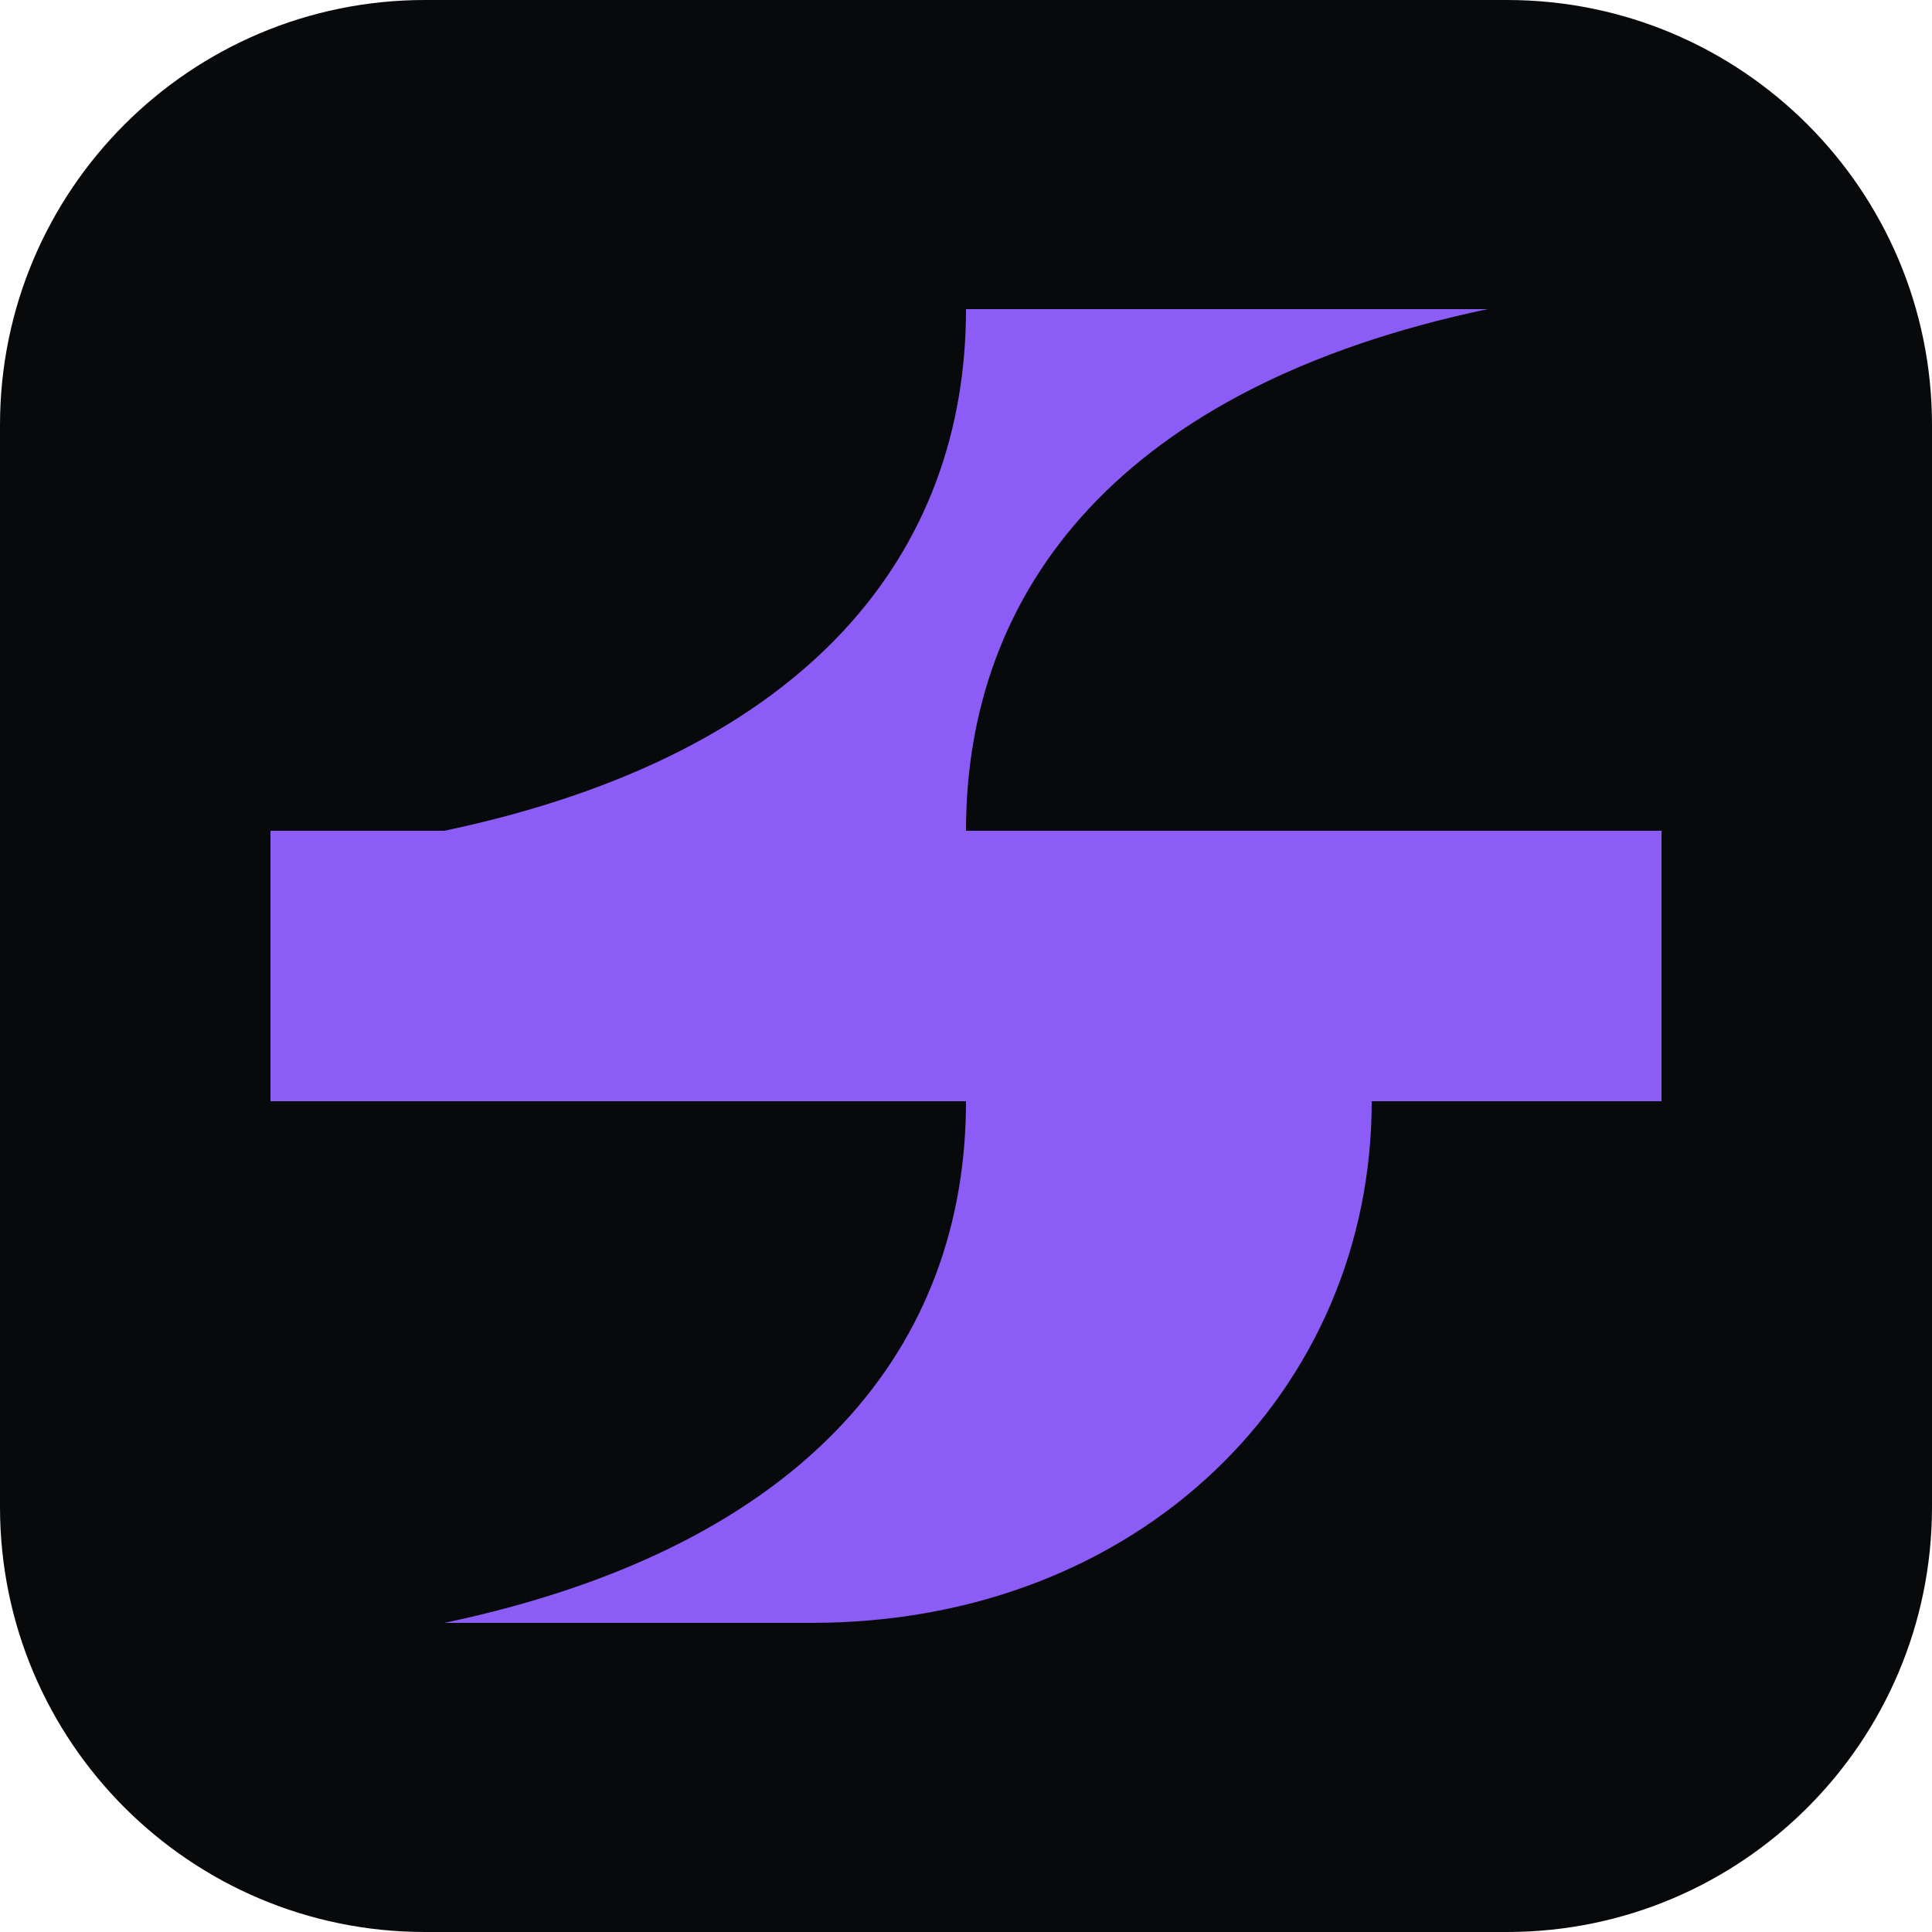
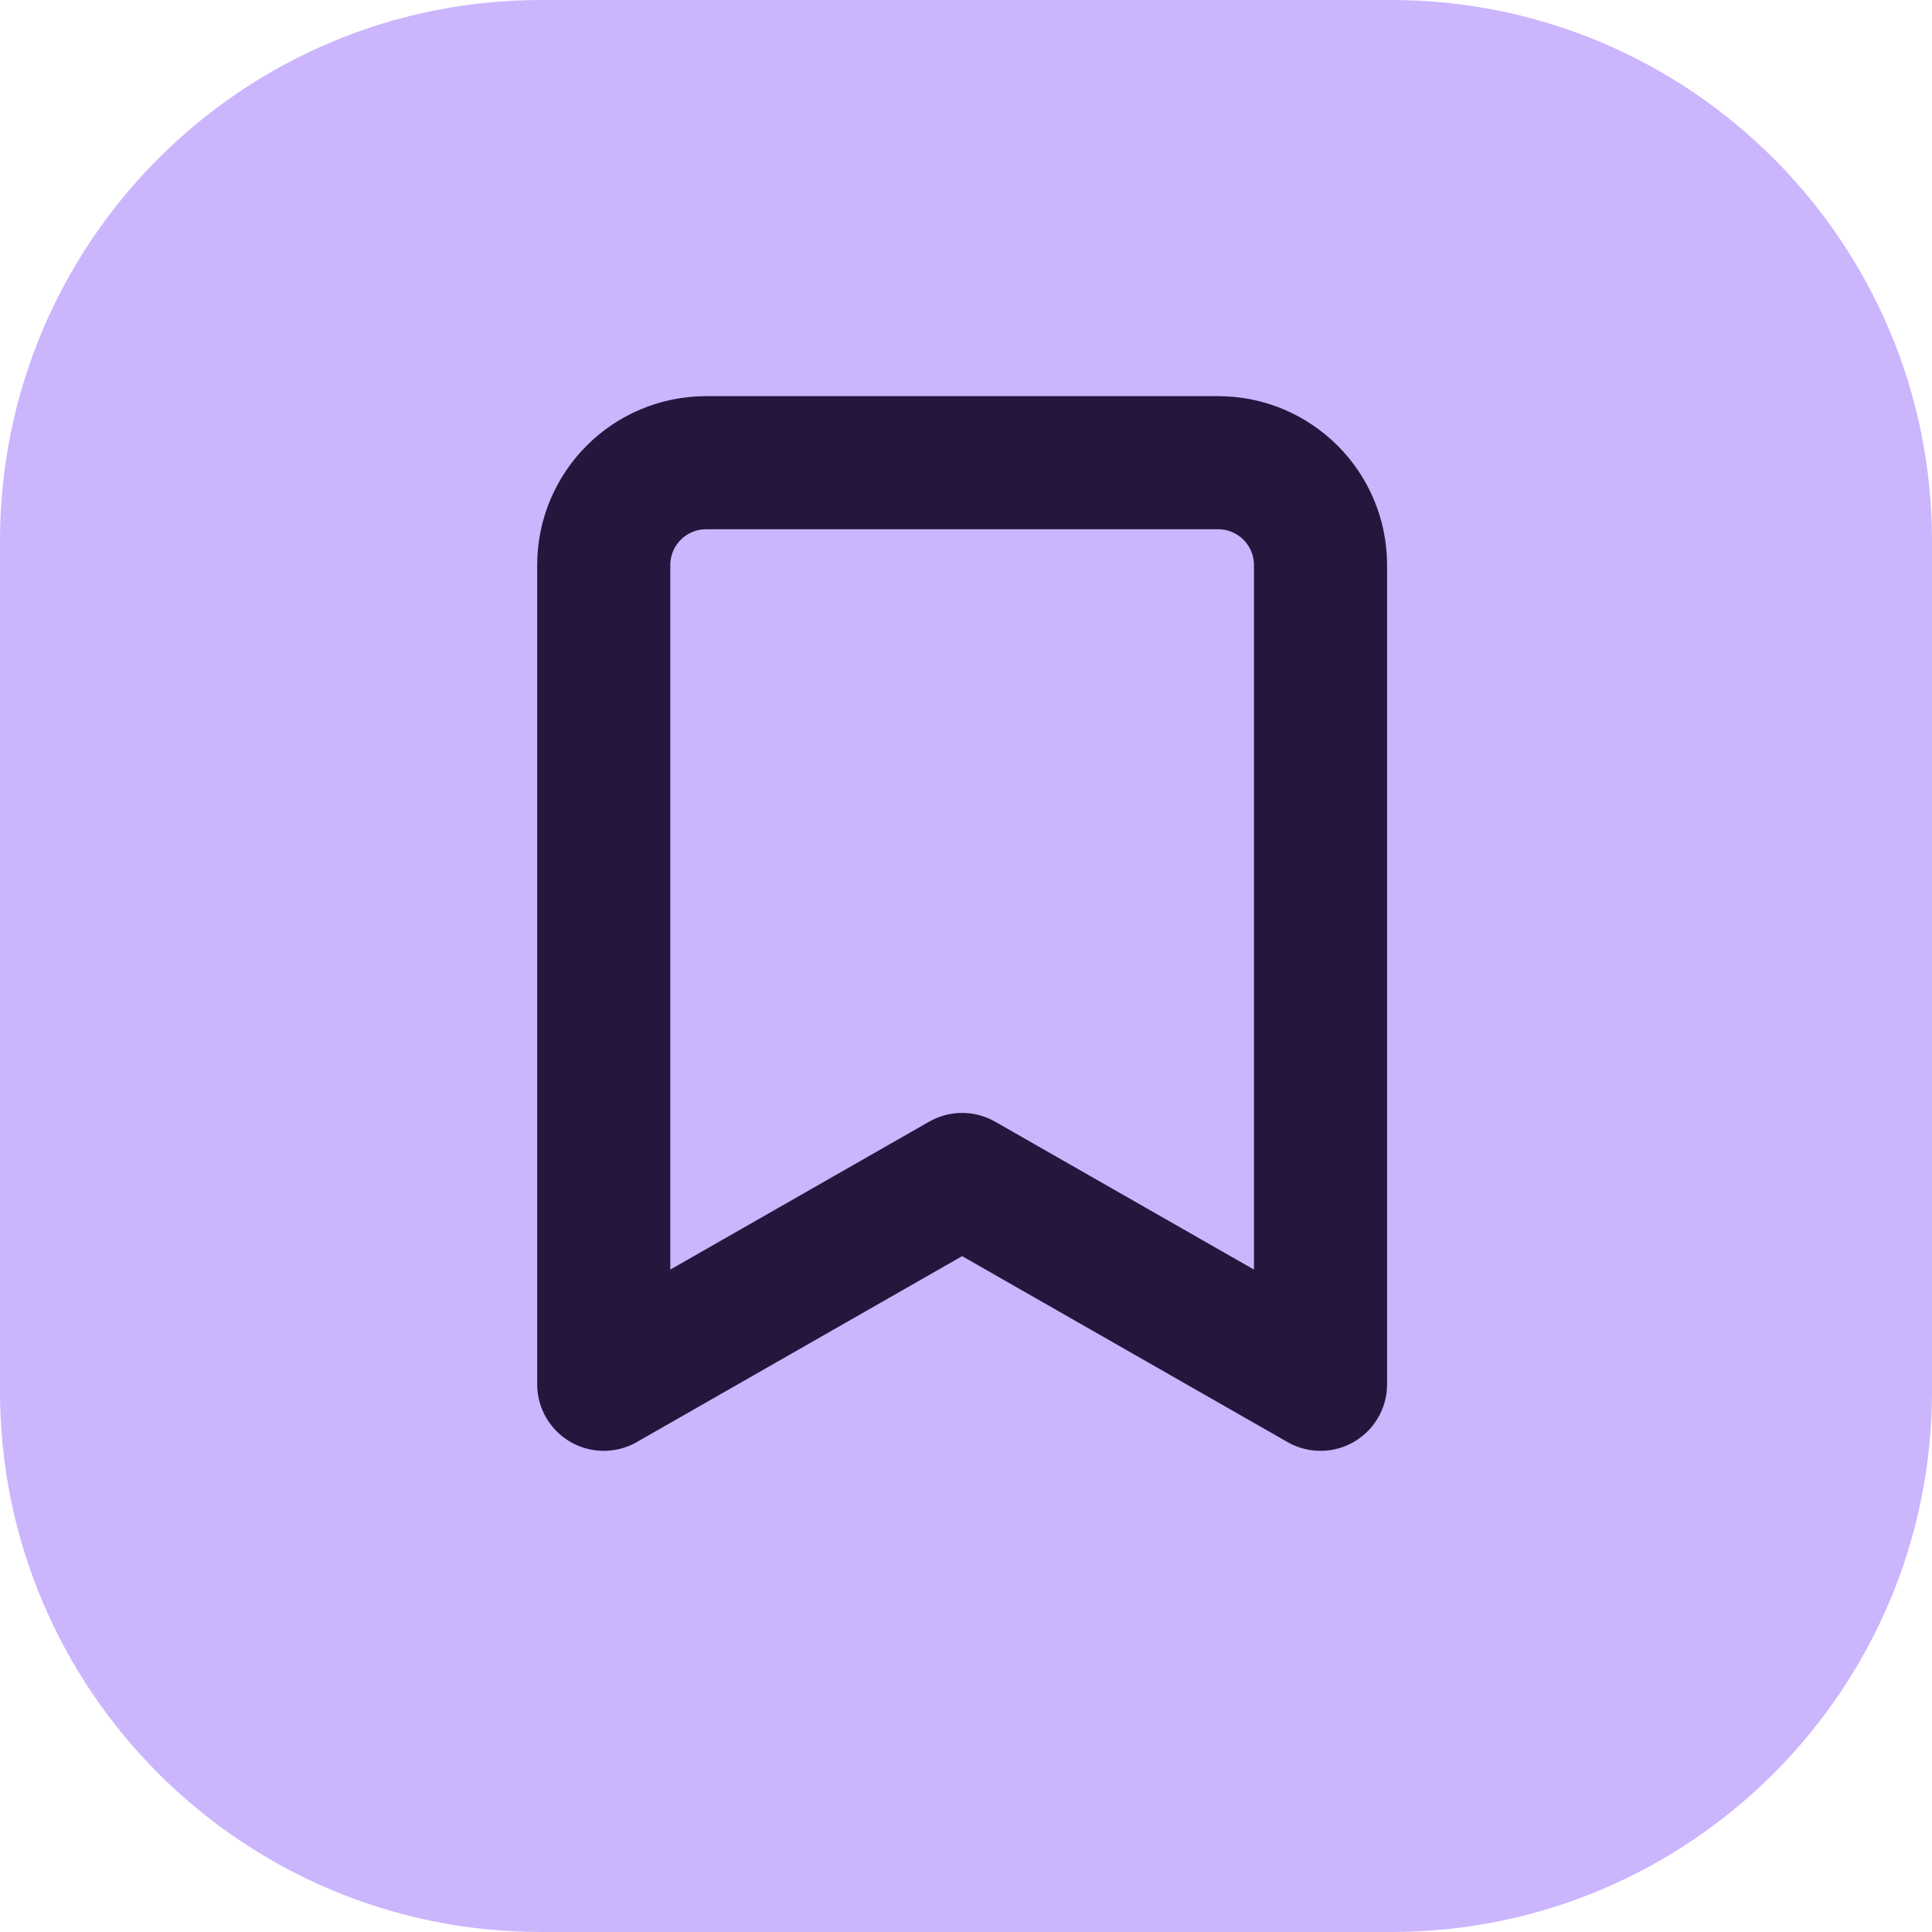
<svg xmlns="http://www.w3.org/2000/svg" width="64" height="64" viewBox="0 0 100 100" fill="none">
-   <rect width="100" height="100" rx="22" fill="#08090B" />
-   <path fill-rule="evenodd" clip-rule="evenodd" d="M 50 16 C 50 28.5 42 39 23 43 H 14 V 57 H 50 C 50 69.5 42 80 23 84 H 42 C 59 84 71 72 71 57 H 86 V 43 H 50 C 50 30.5 58 20 77 16 H 50 Z" fill="#8B5CF6" />
+   <rect width="100" height="100" rx="28" fill="#CBB5FD" />
+   <g transform="translate(18, 16) scale(2.65)">
+     <path d="m19 21-7-4-7 4V5a2 2 0 0 1 2-2h10a2 2 0 0 1 2 2v16z" fill="none" stroke="#24163D" stroke-width="2.6" stroke-linecap="round" stroke-linejoin="round" />
+   </g>
</svg>
